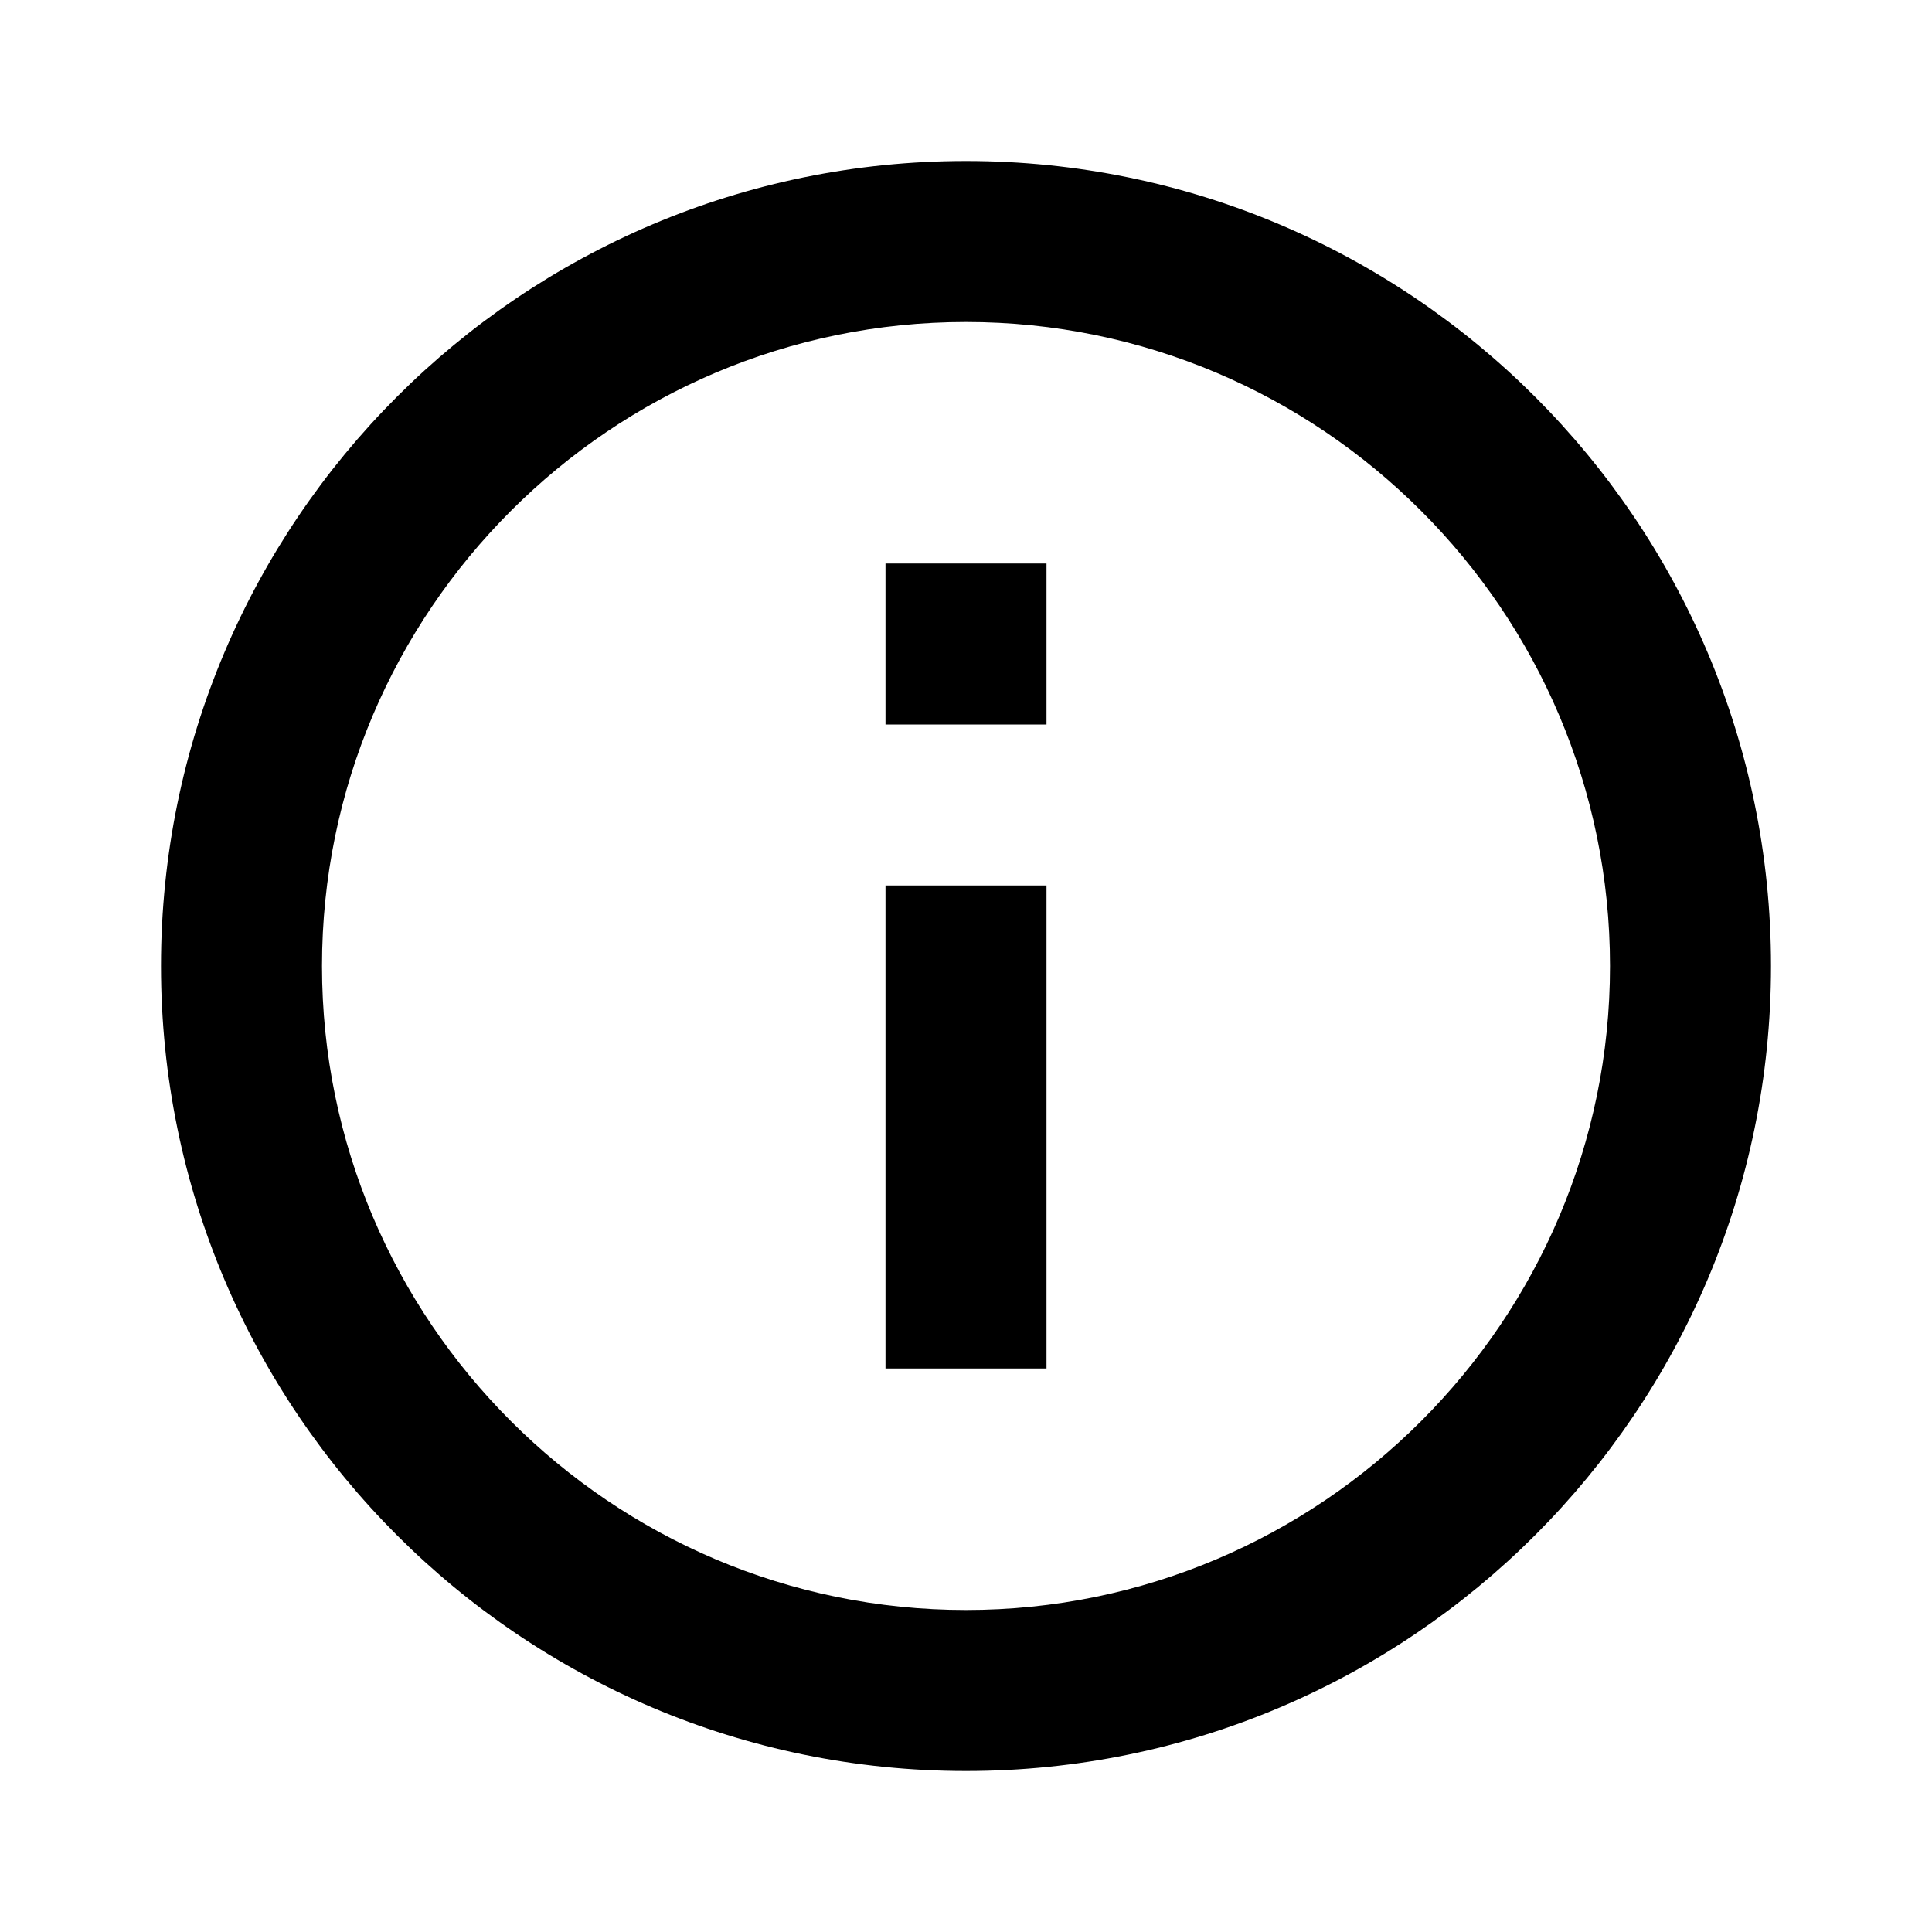
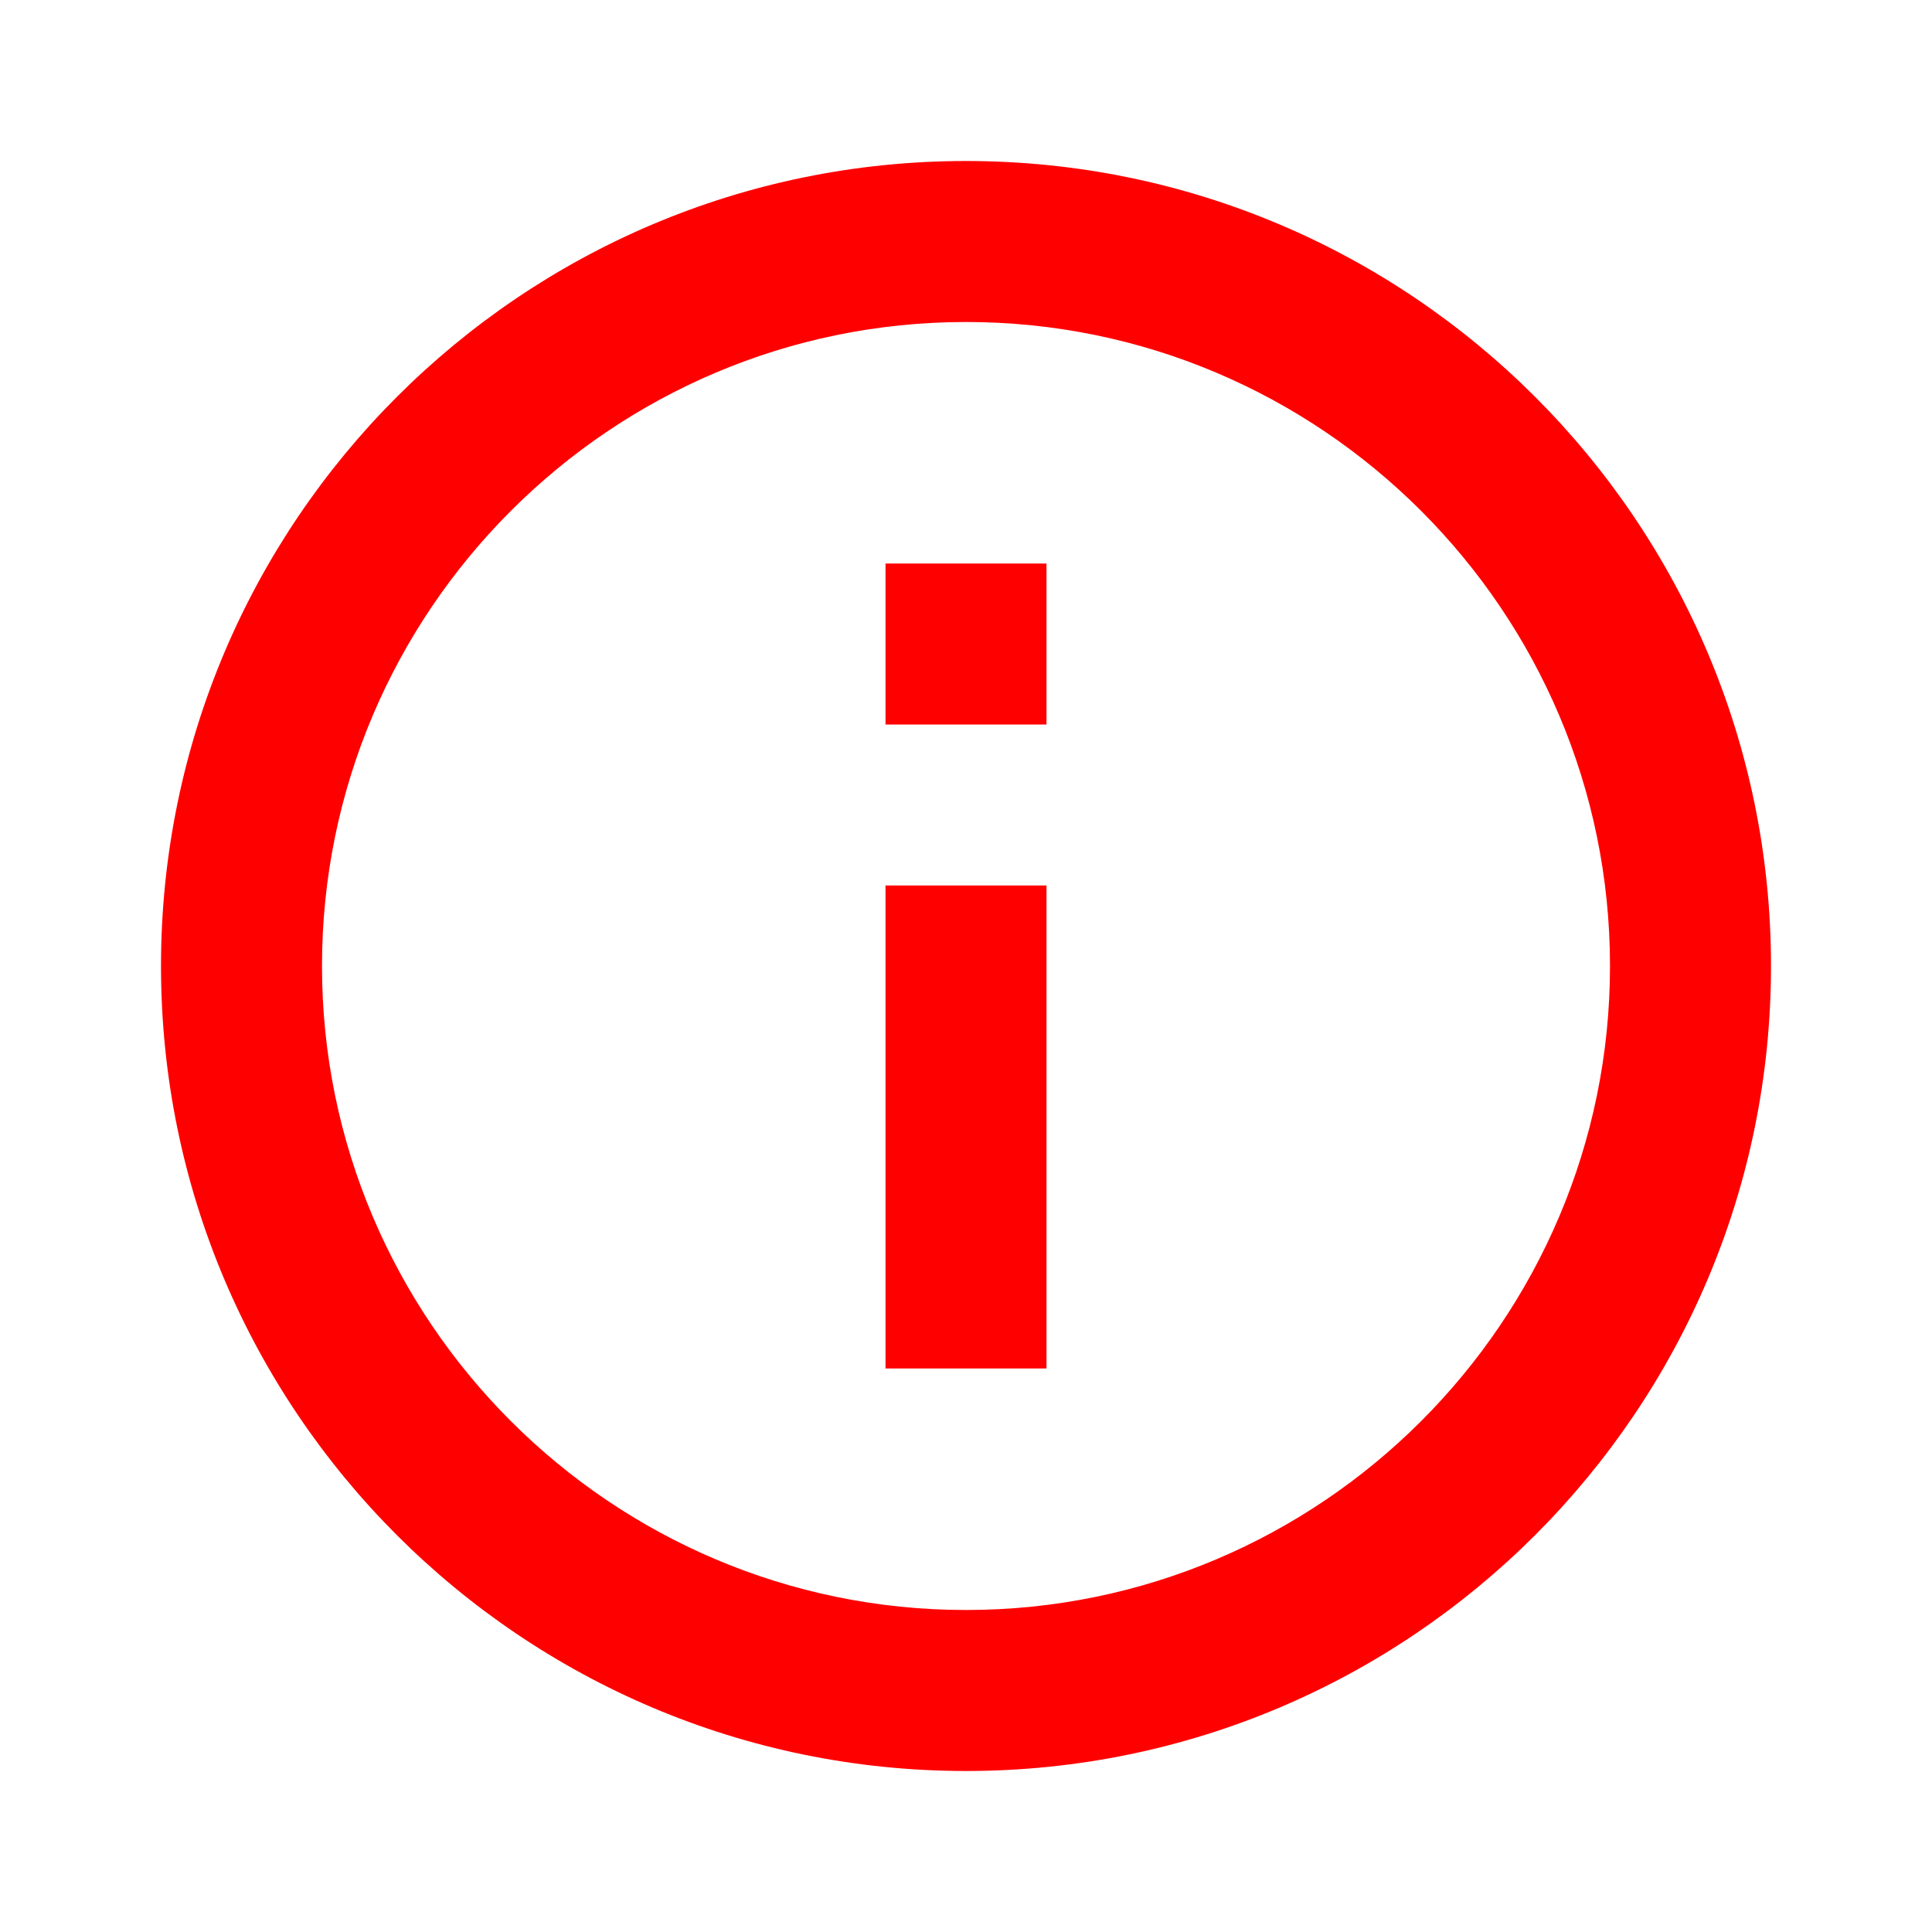
<svg xmlns="http://www.w3.org/2000/svg" width="24" height="24" viewBox="0 0 24 24">
-   <path d="M11 17h2v-6h-2v6zm1-15C6.48 2 2 6.48 2 12s4.48 10 10 10 10-4.48 10-10S17.52 2 12 2zm0 18c-4.41 0-8-3.59-8-8s3.59-8 8-8 8 3.59 8 8-3.59 8-8 8zM11 9h2V7h-2v2z" />
+   <path d="M11 17h2v-6h-2v6zm1-15C6.48 2 2 6.48 2 12s4.48 10 10 10 10-4.48 10-10S17.52 2 12 2zm0 18c-4.41 0-8-3.59-8-8s3.59-8 8-8 8 3.59 8 8-3.59 8-8 8zM11 9h2V7h-2v2z" fill="#ff0000" />
</svg>
